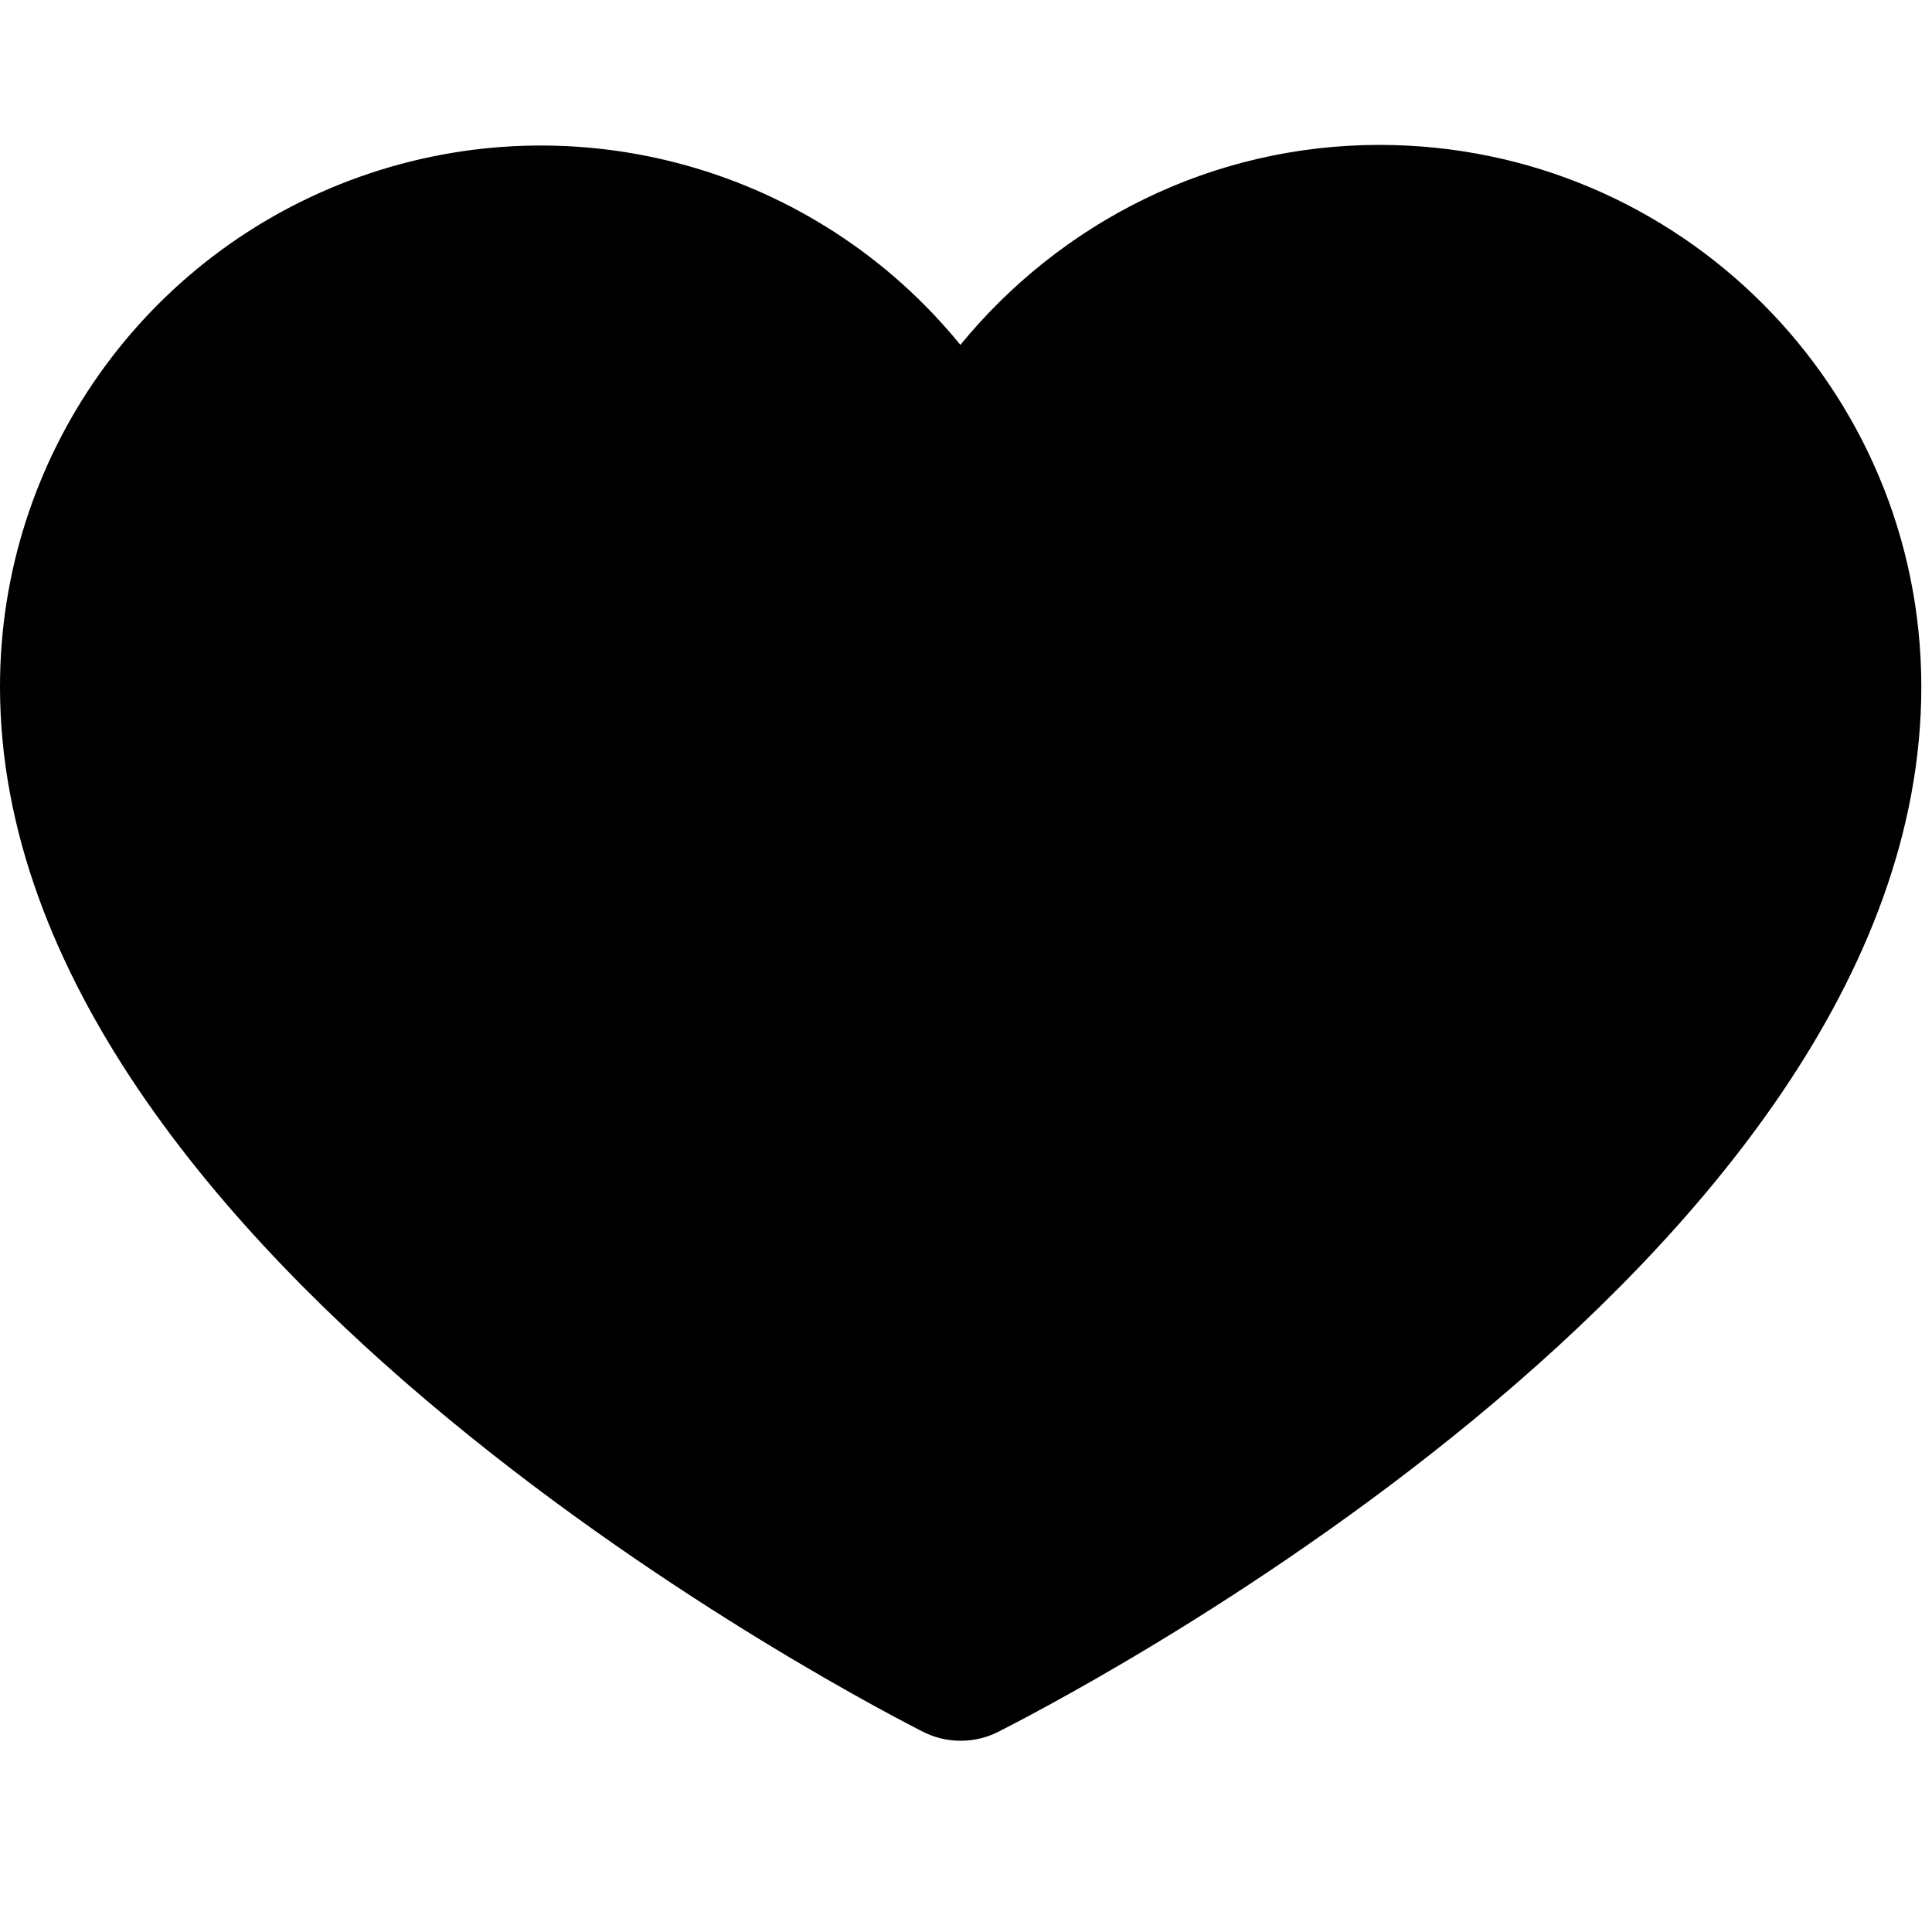
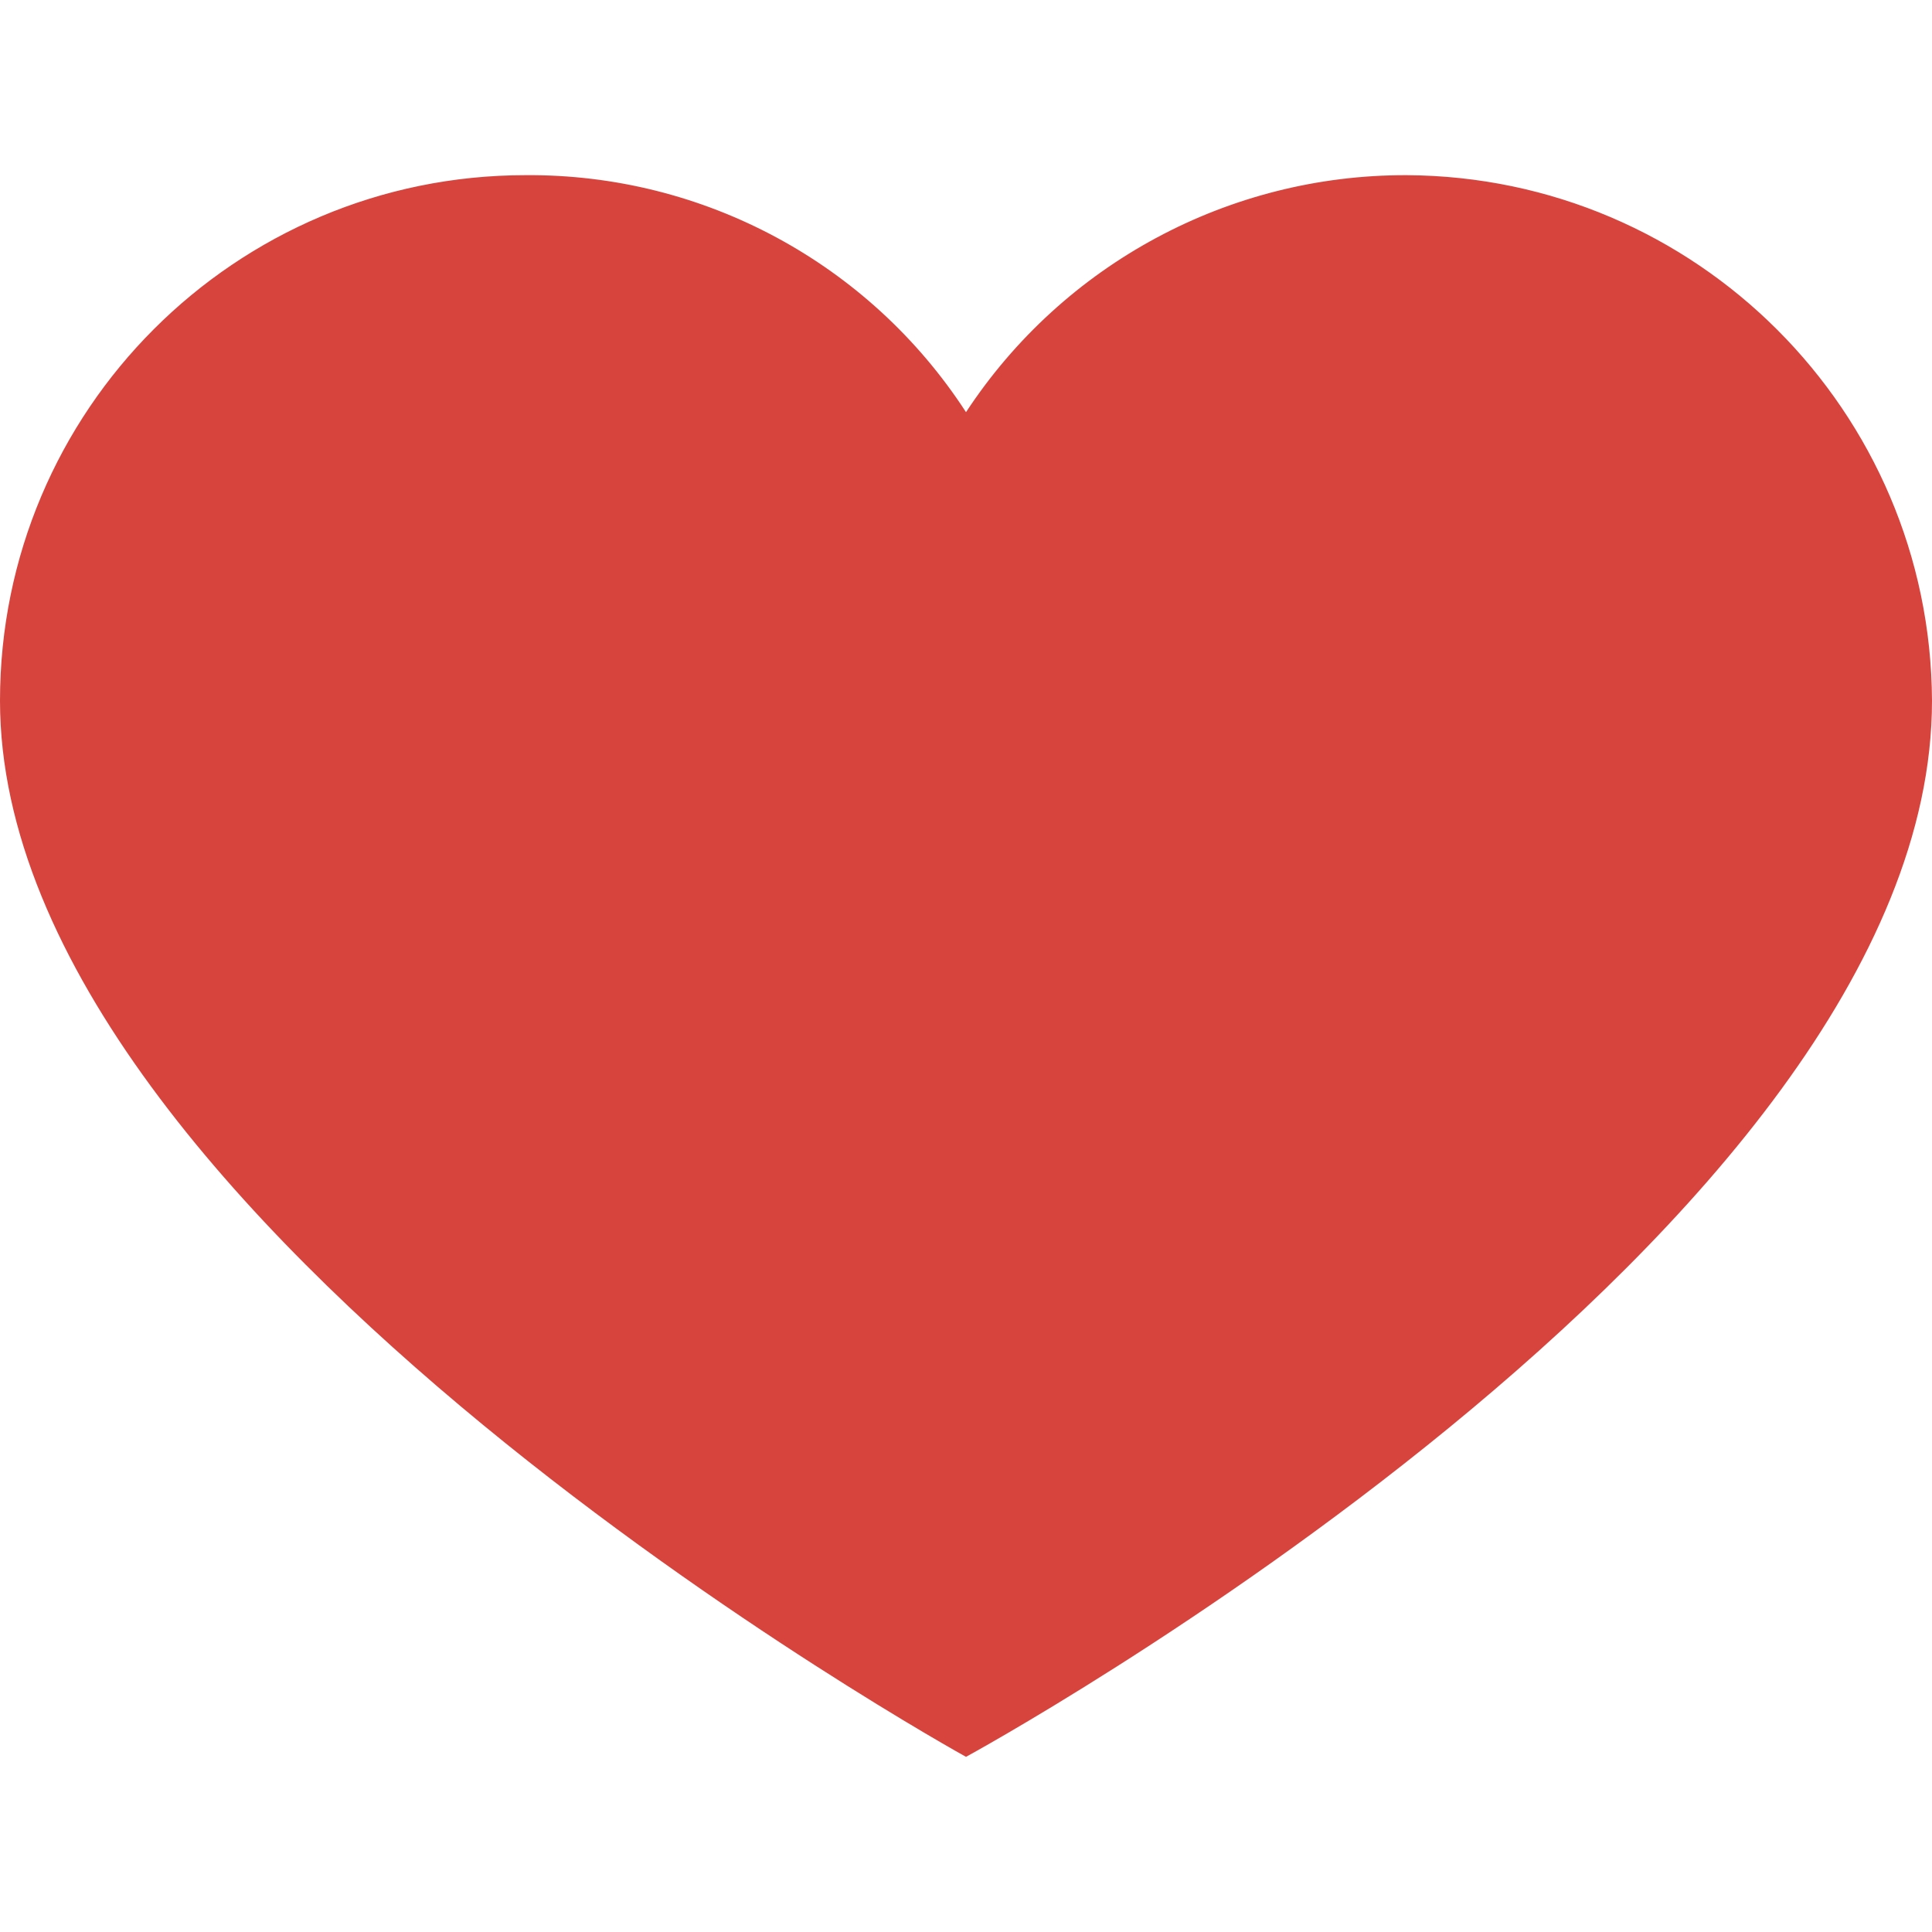
- <svg id="xf-svg__favorites_active" viewBox="0 0 32 32">
-   <path d="M15.92 28.832h-.011c-.223 0-.434-.053-.621-.148C14.672 28.368 0 20.912 0 11.376v-.005a8.96 8.96 0 0115.907-5.659C17.561 3.692 20.055 2.4 22.85 2.4h.014a8.975 8.975 0 018.959 8.976c0 9.6-14.672 16.992-15.296 17.312a1.36 1.36 0 01-.608.144zM14.832 7.424zm2.144-.032z" />
+ <svg xmlns="http://www.w3.org/2000/svg" version="1.1" id="Capa_1" x="0px" y="0px" viewBox="0 0 391.837 391.837" style="enable-background:new 0 0 391.837 391.837;" xml:space="preserve">
+   <g>
+     <path style="fill:#D7443E;" d="M285.257,35.528c58.743,0.286,106.294,47.836,106.58,106.58   c0,107.624-195.918,214.204-195.918,214.204S0,248.165,0,142.108c0-58.862,47.717-106.58,106.58-106.58l0,0   c36.032-0.281,69.718,17.842,89.339,48.065C215.674,53.517,249.273,35.441,285.257,35.528z" />
+   </g>
+   <g>
+ </g>
+   <g>
+ </g>
+   <g>
+ </g>
+   <g>
+ </g>
+   <g>
+ </g>
+   <g>
+ </g>
+   <g>
+ </g>
+   <g>
+ </g>
+   <g>
+ </g>
+   <g>
+ </g>
+   <g>
+ </g>
+   <g>
+ </g>
+   <g>
+ </g>
+   <g>
+ </g>
+   <g>
+ </g>
</svg>
